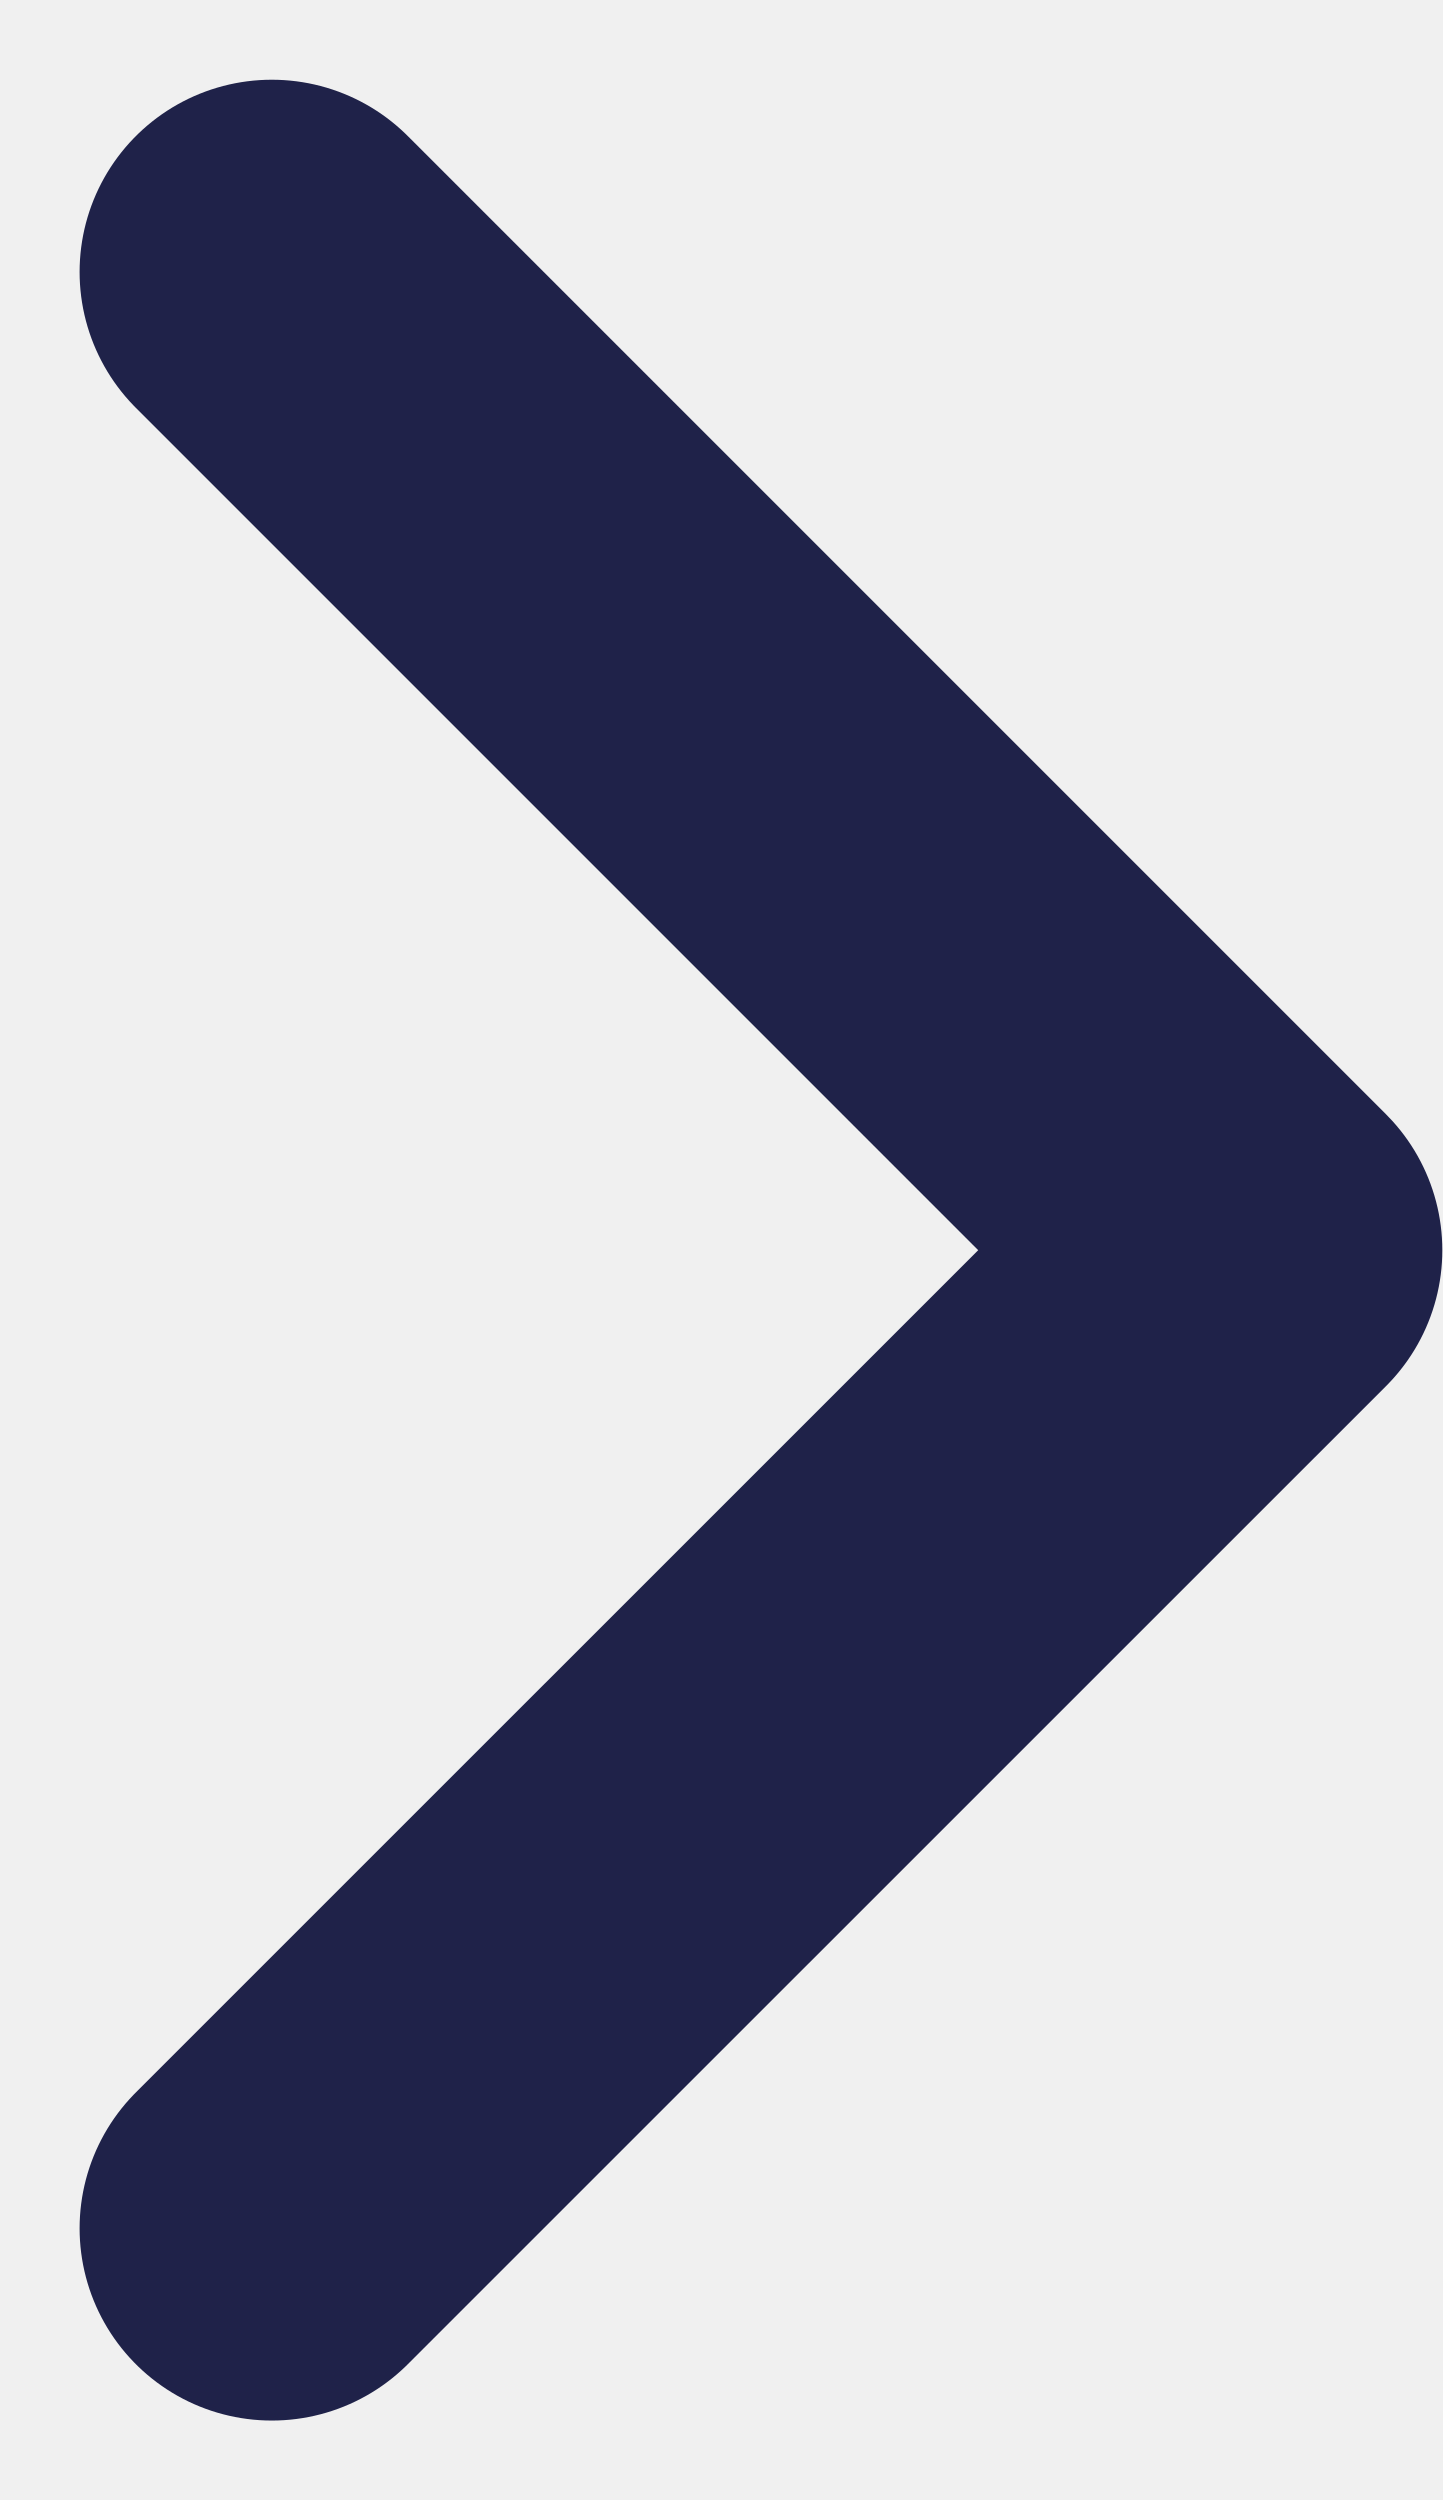
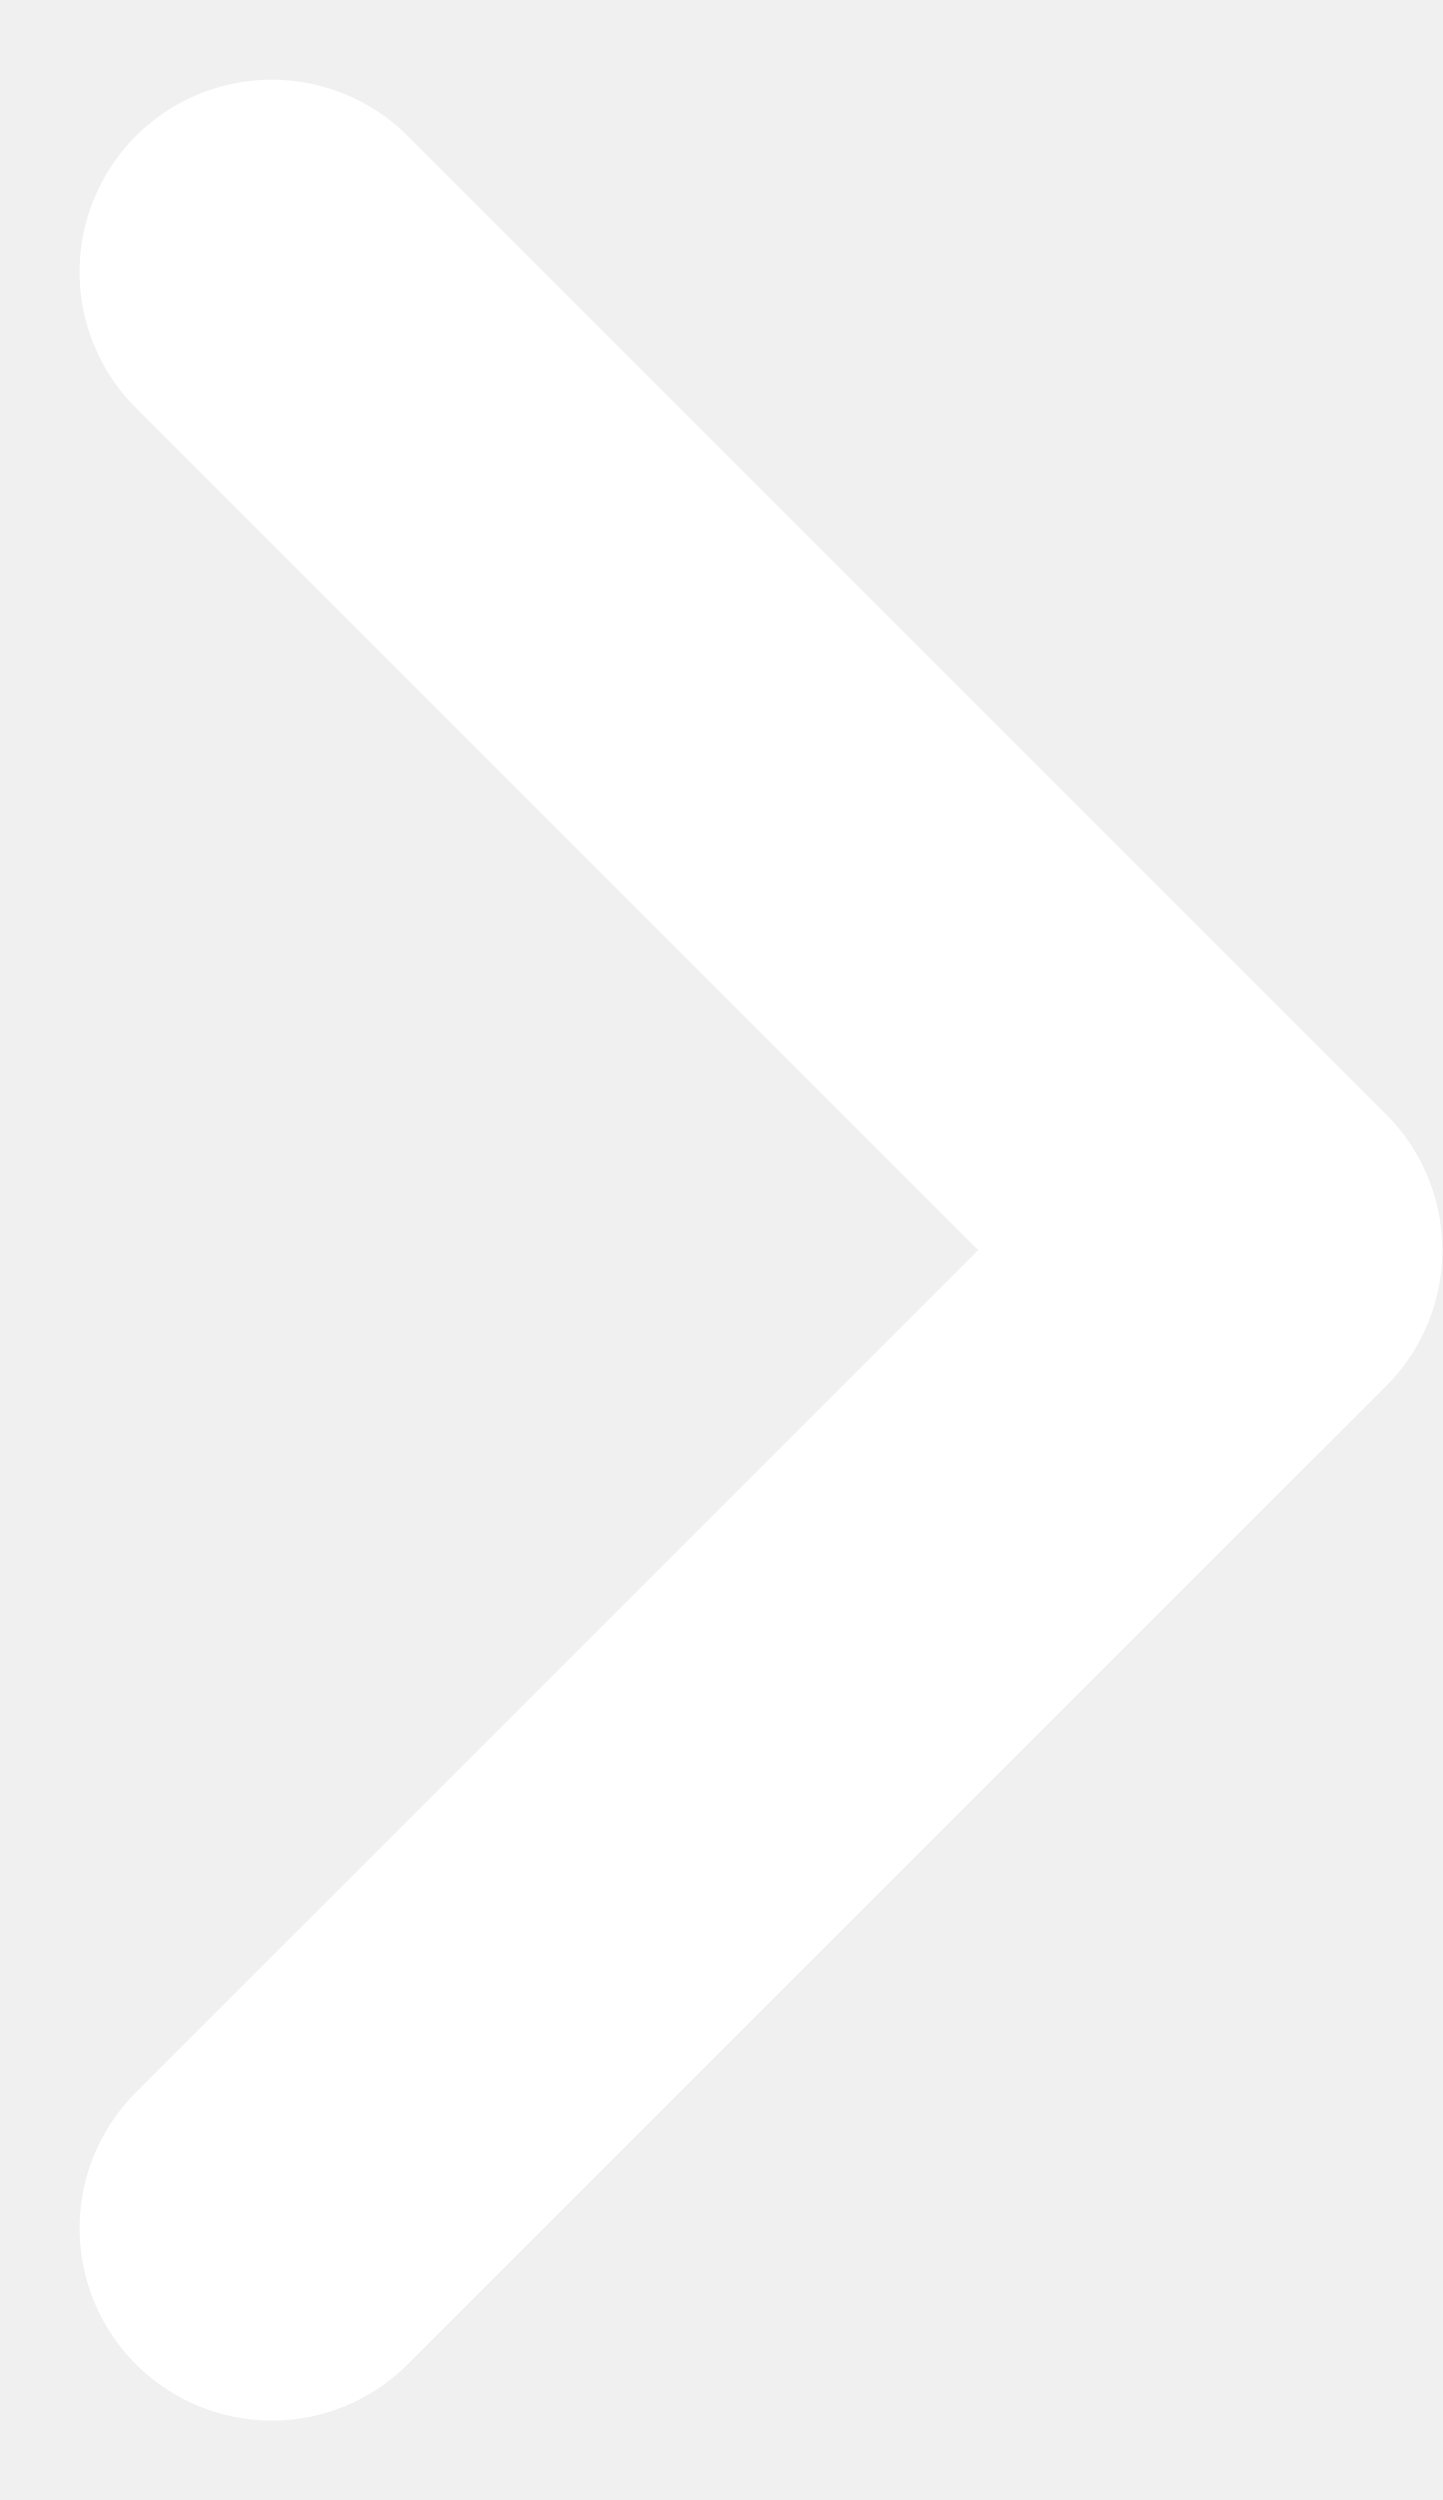
<svg xmlns="http://www.w3.org/2000/svg" width="11.253" height="19.507" viewBox="0 0 11.253 19.507">
  <defs>
-     <style>.a{fill:none;stroke:#1f2249;stroke-linecap:round;stroke-linejoin:round;stroke-width:3px;}</style>
+     <style>.a{fill:none;stroke:#fff;stroke-linecap:round;stroke-linejoin:round;stroke-width:3px;}</style>
  </defs>
  <path class="a" d="M8195-4922l7.633,7.633-7.633,7.632" transform="translate(-8192.879 4924.122)" />
</svg>
